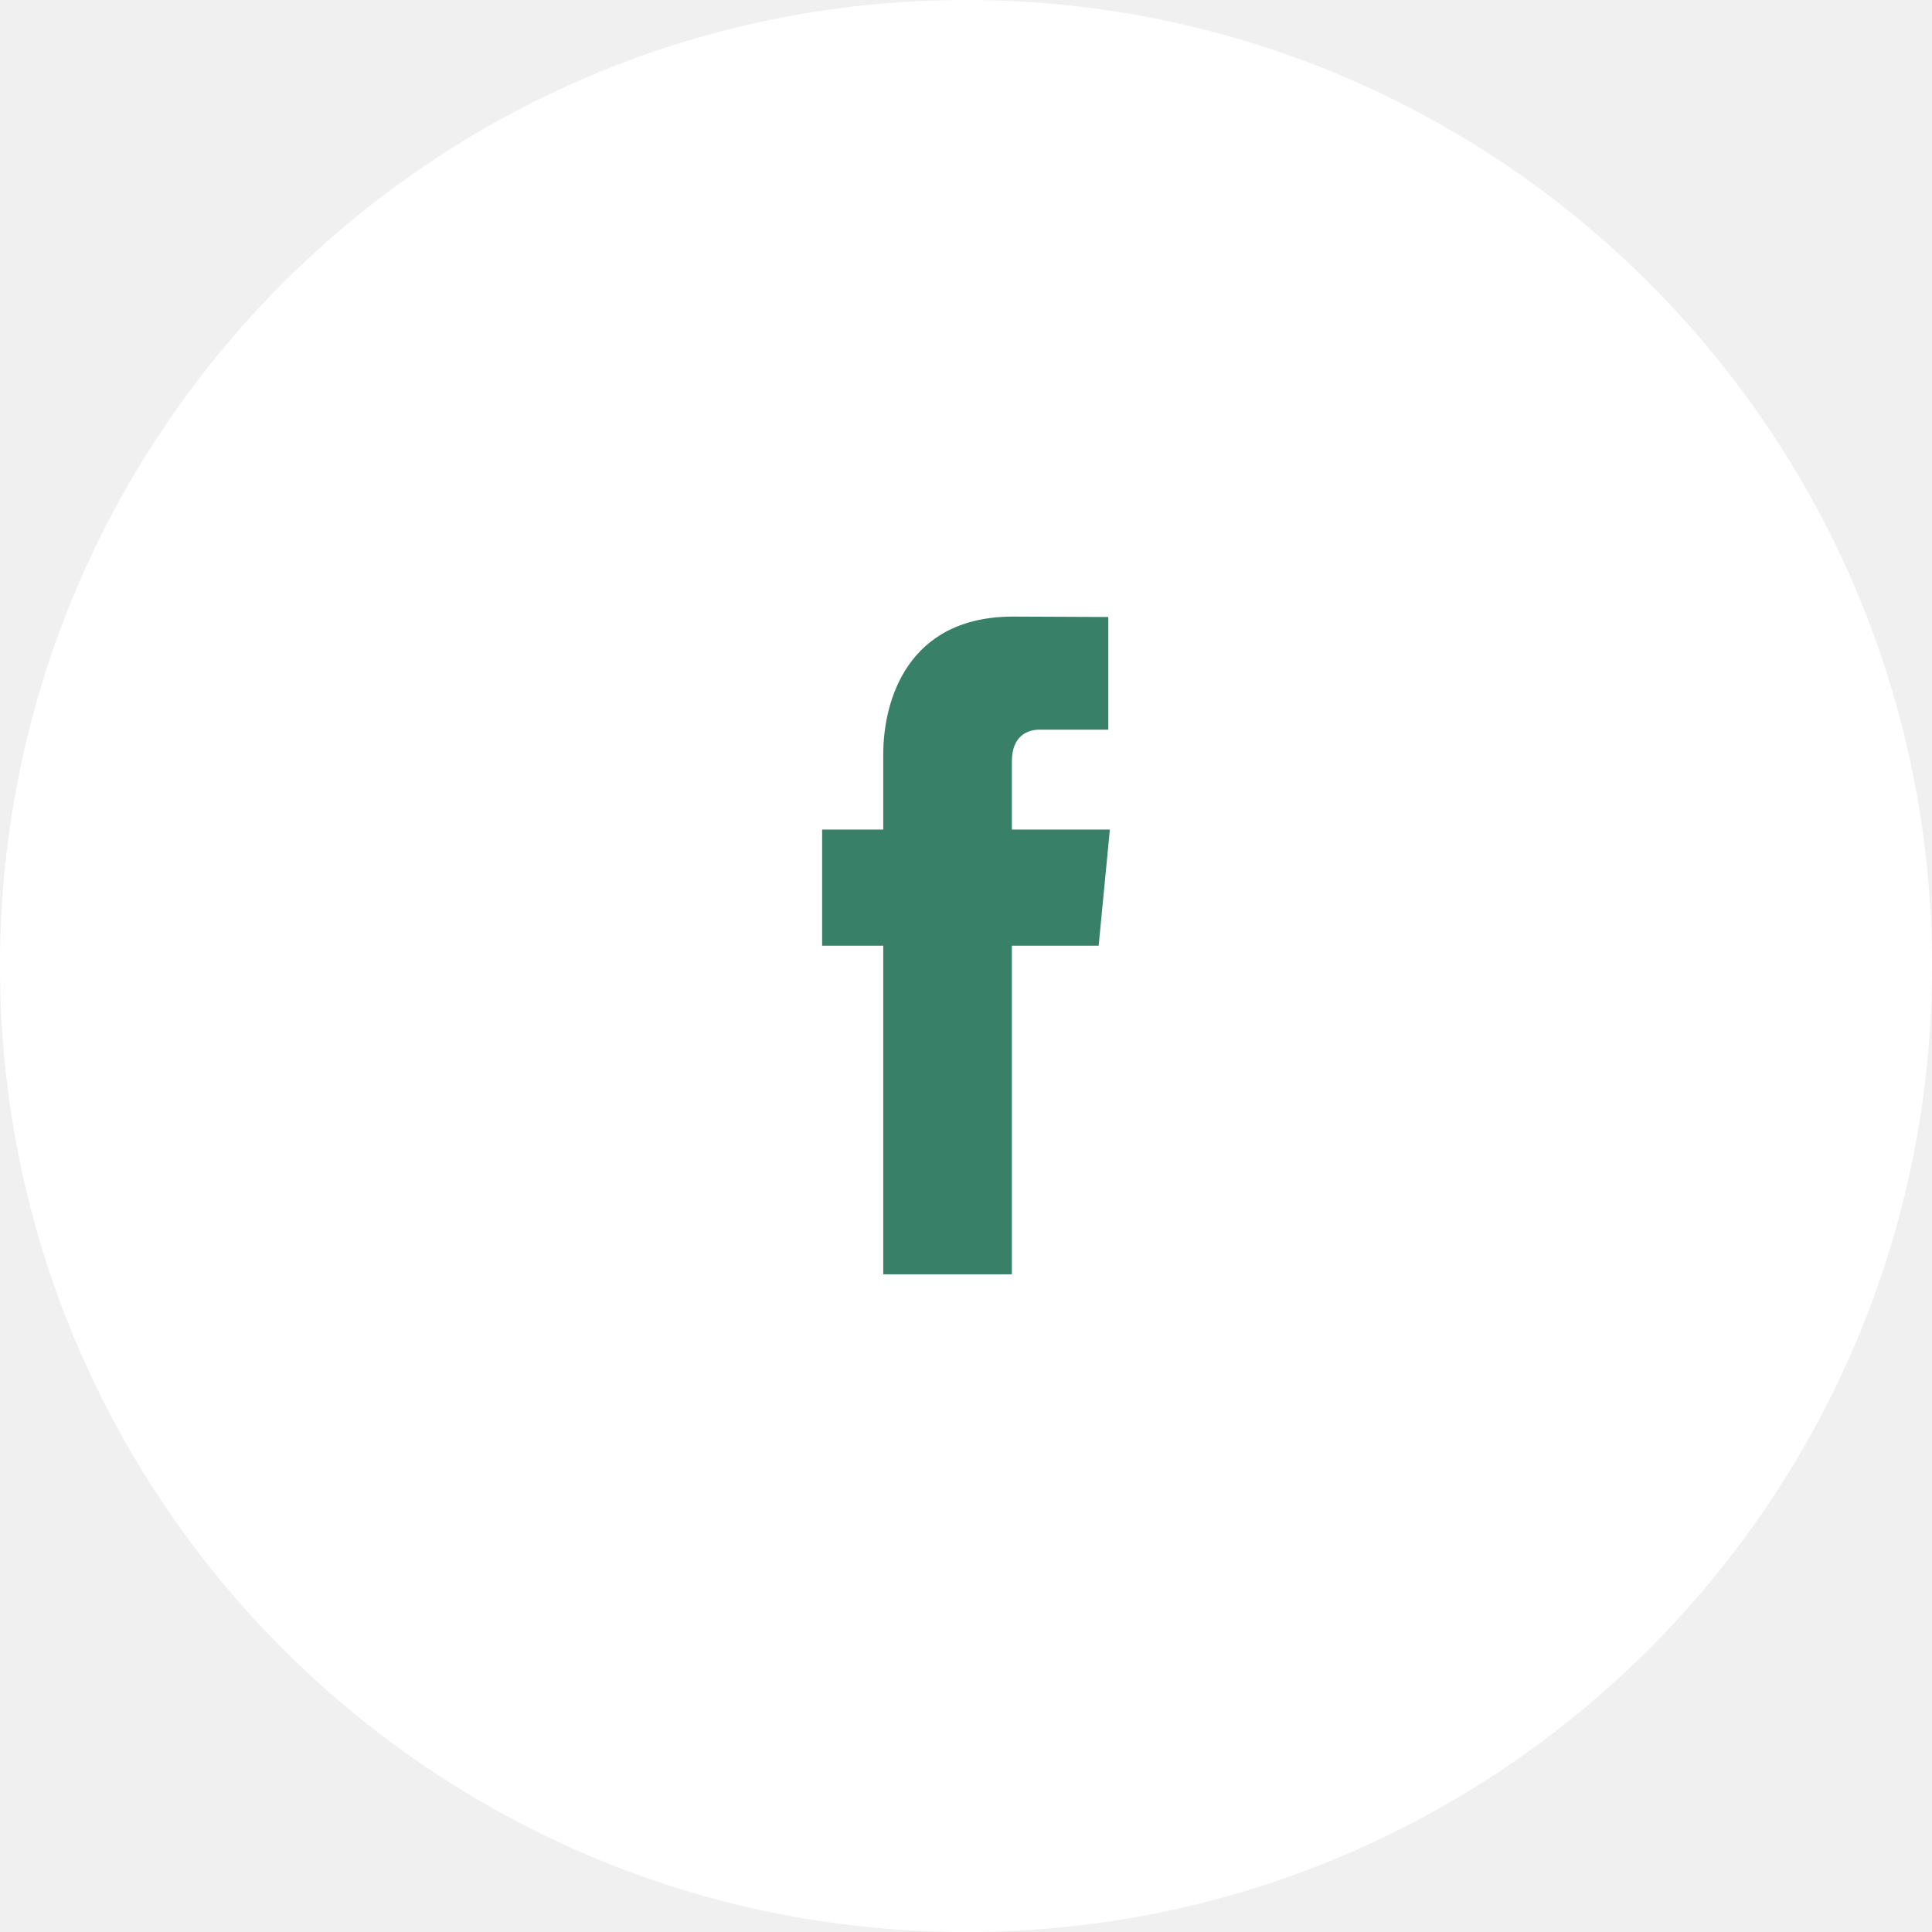
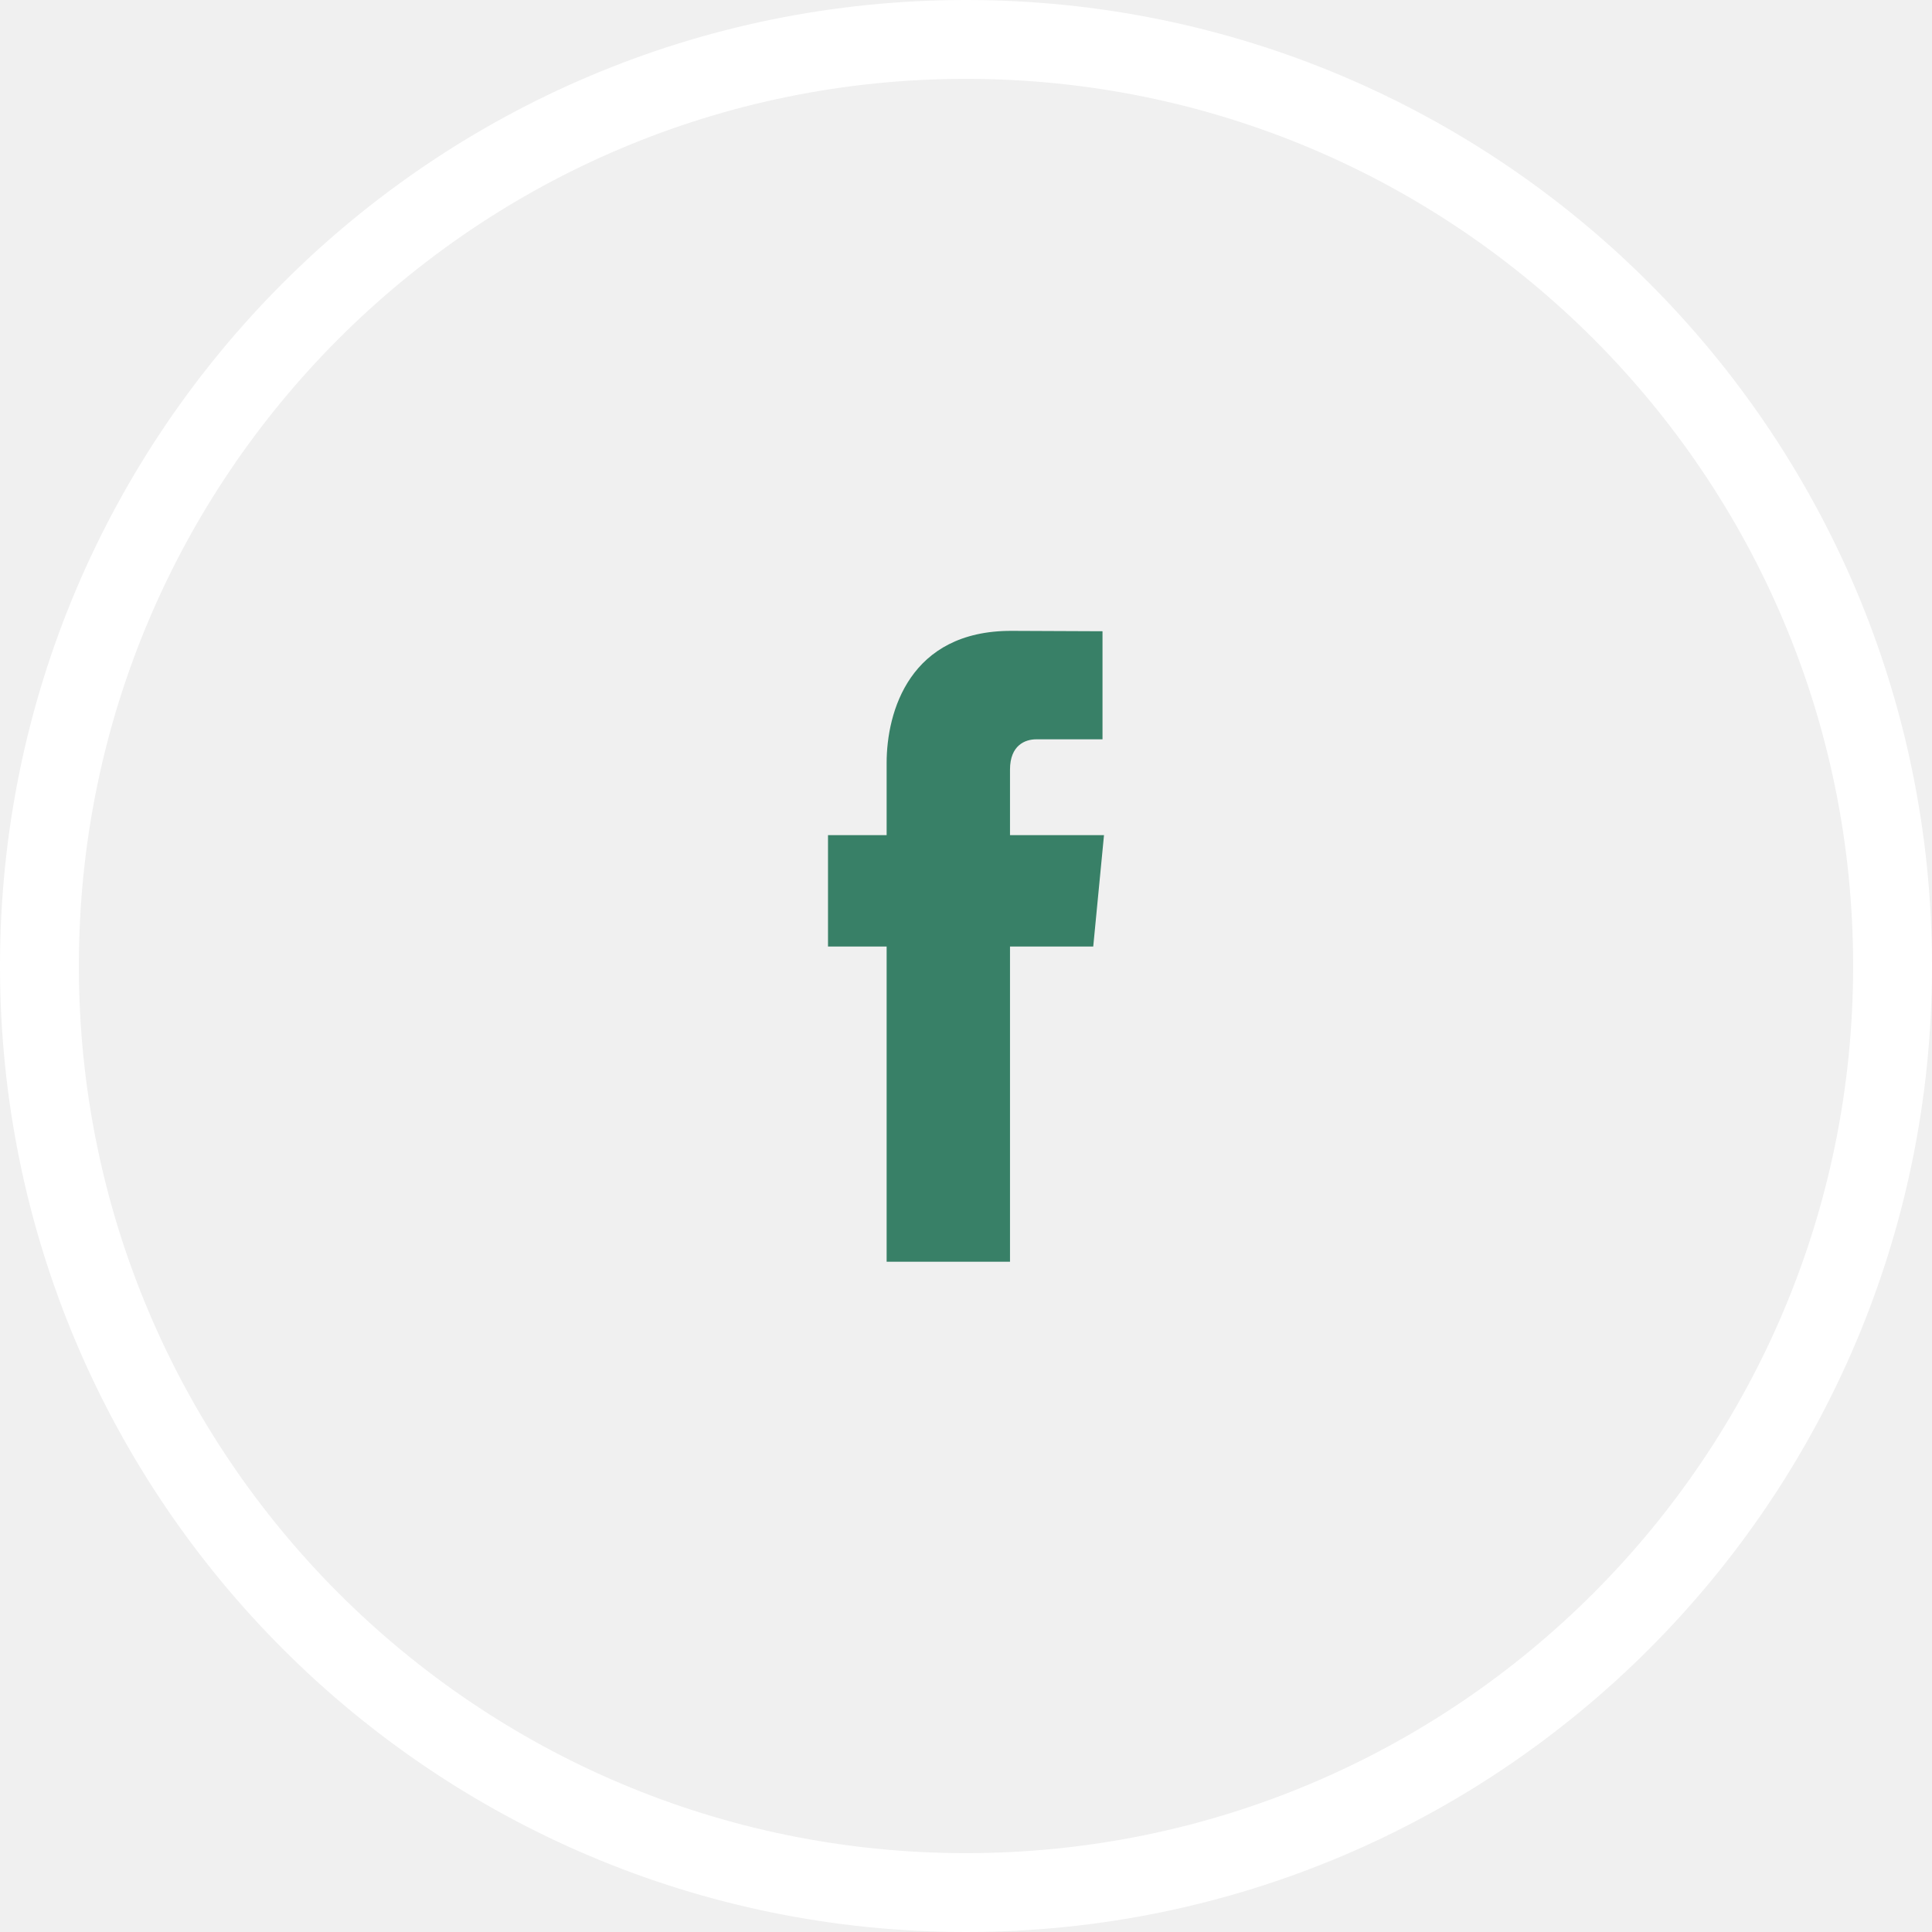
- <svg xmlns="http://www.w3.org/2000/svg" width="47" height="47" viewBox="0 0 47 47" fill="none">
-   <circle cx="23.5" cy="23.5" r="23.5" fill="white" />
-   <path d="M27 20.181H24.616V18.52C24.616 17.897 25.005 17.751 25.279 17.751C25.553 17.751 26.962 17.751 26.962 17.751V15.01L24.645 15C22.073 15 21.487 17.045 21.487 18.353V20.181H20V23.006H21.487C21.487 26.631 21.487 31 21.487 31H24.616C24.616 31 24.616 26.588 24.616 23.006H26.727L27 20.181Z" fill="#388067" />
+ <svg xmlns="http://www.w3.org/2000/svg" width="49" height="49" viewBox="0 0 49 49" fill="none">
+   <circle cx="24.5" cy="24.5" r="23.5" stroke="white" stroke-width="2" />
+   <path d="M28 21.181H25.616V19.52C25.616 18.897 26.005 18.751 26.279 18.751C26.553 18.751 27.962 18.751 27.962 18.751V16.01L25.645 16C23.073 16 22.487 18.045 22.487 19.353V21.181H21V24.006H22.487C22.487 27.631 22.487 32 22.487 32H25.616C25.616 32 25.616 27.588 25.616 24.006H27.727L28 21.181Z" fill="#388067" />
</svg>
